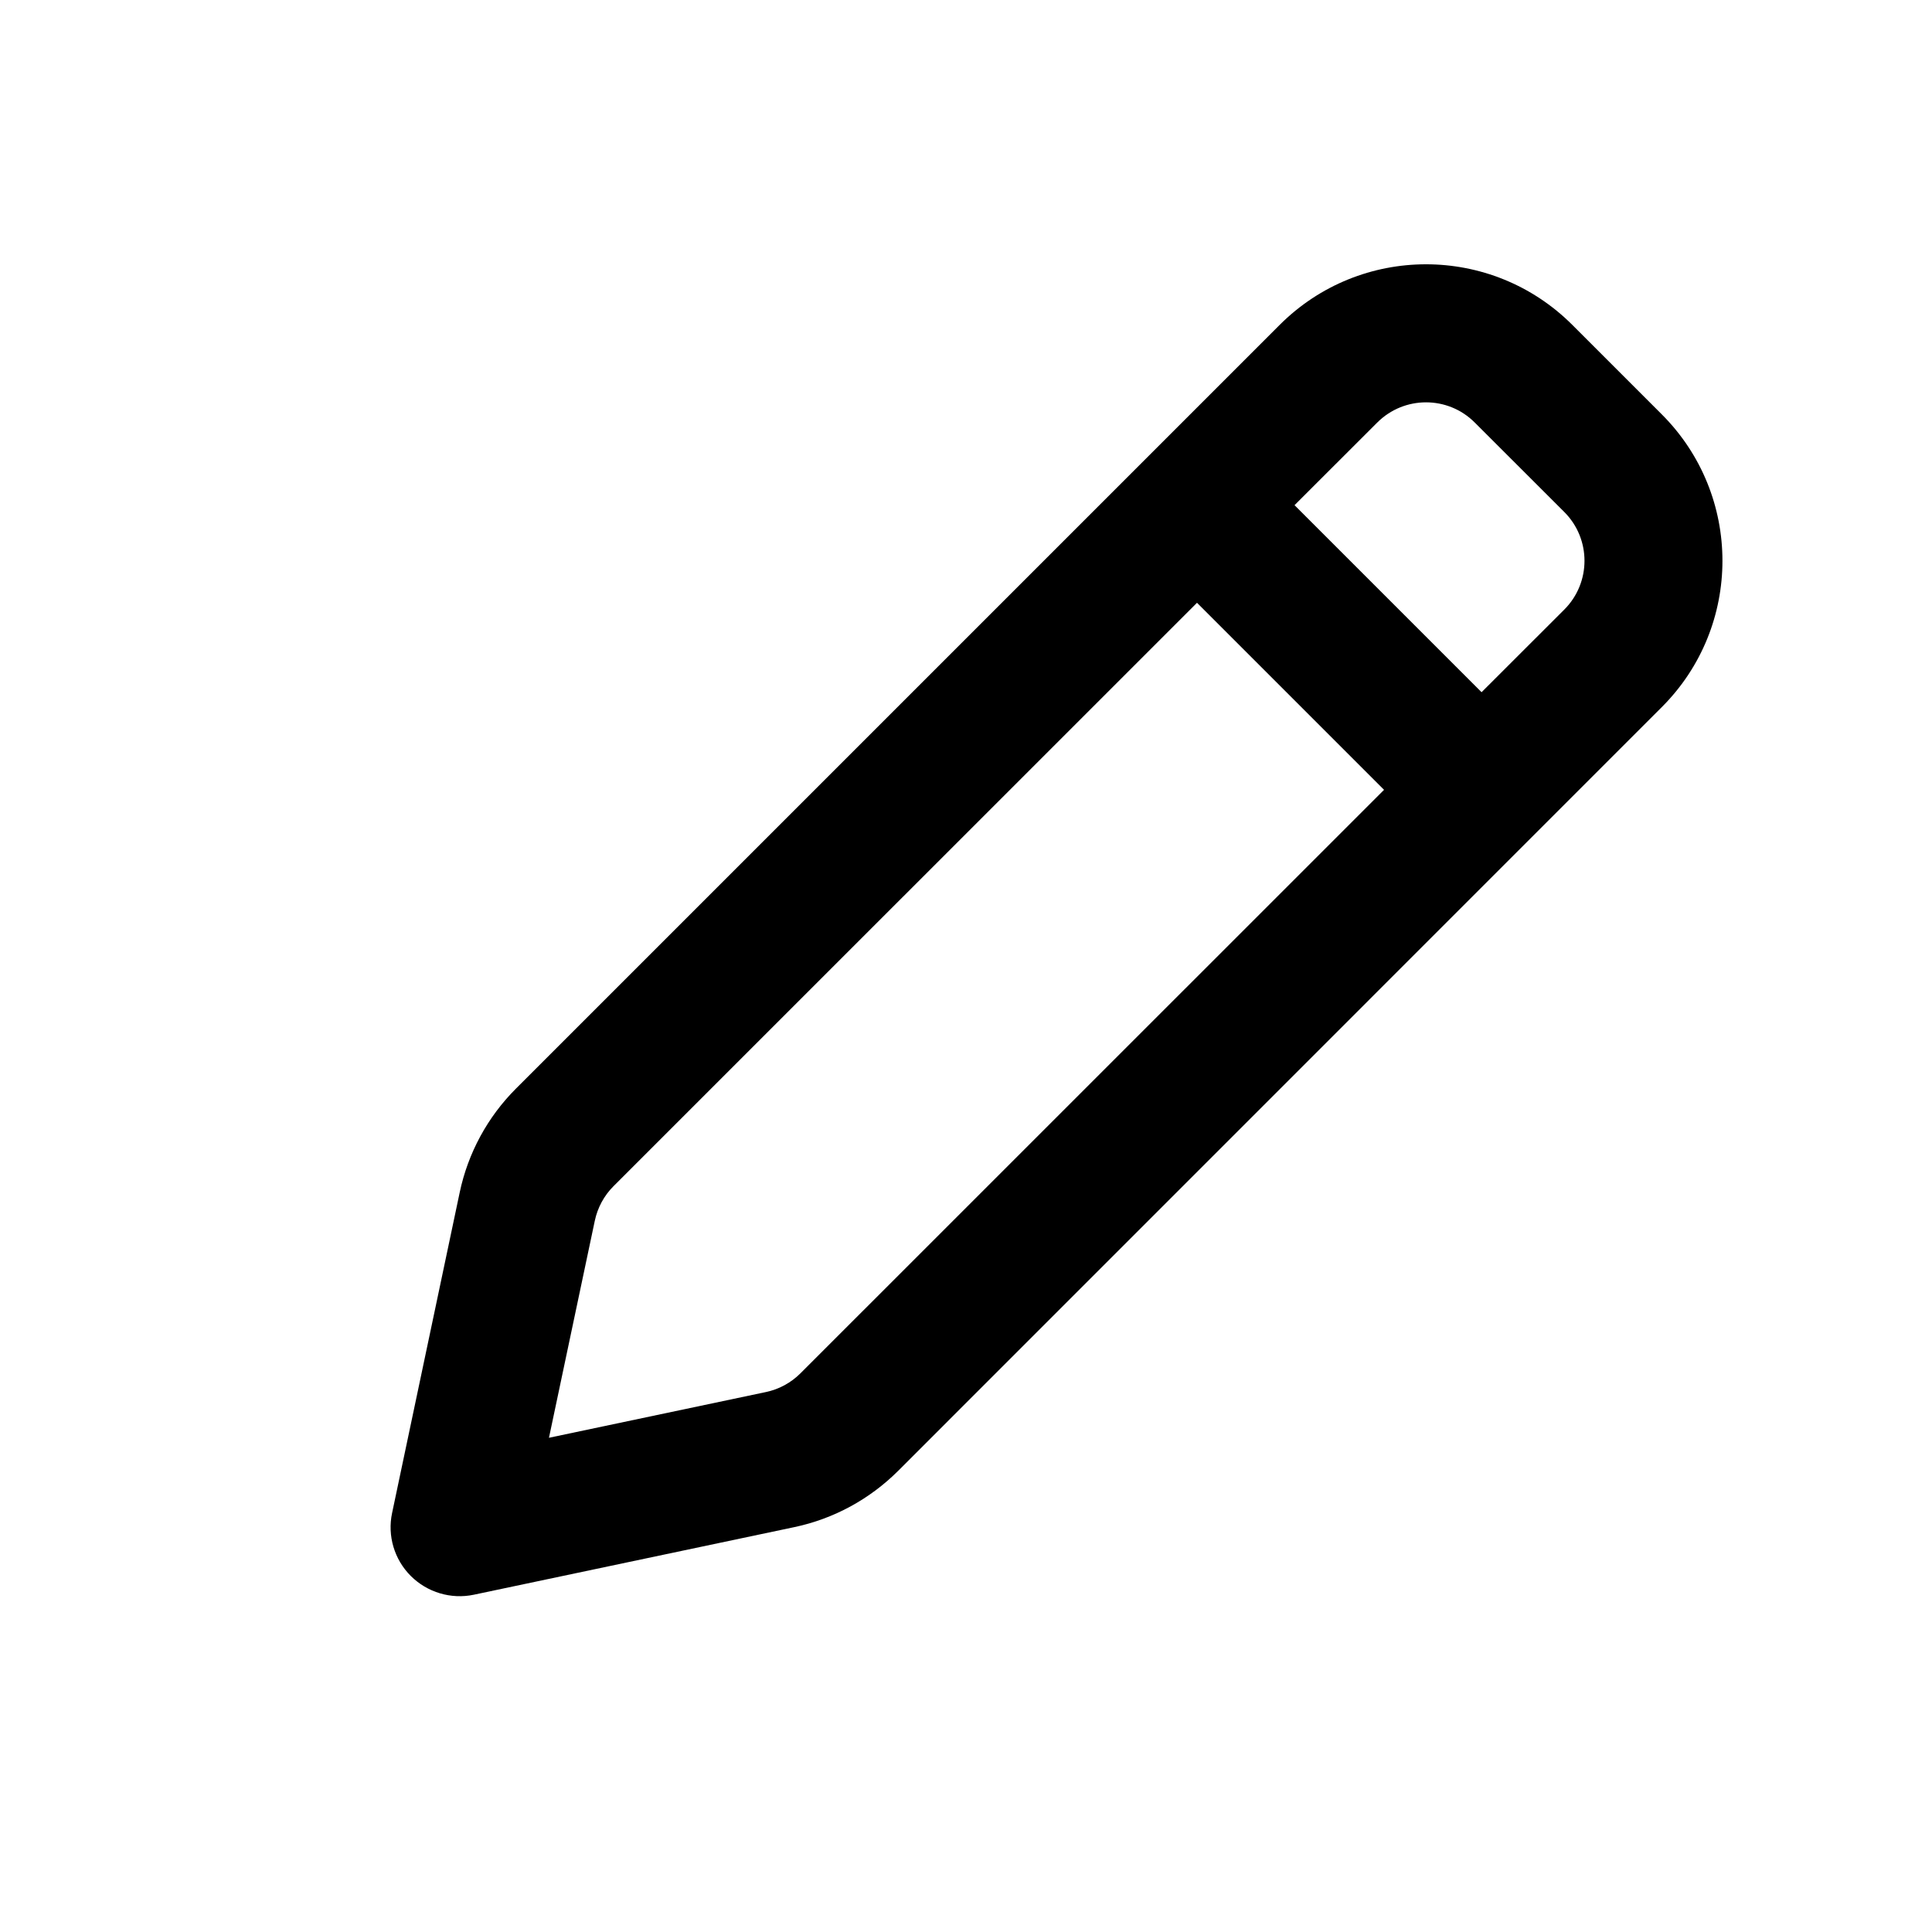
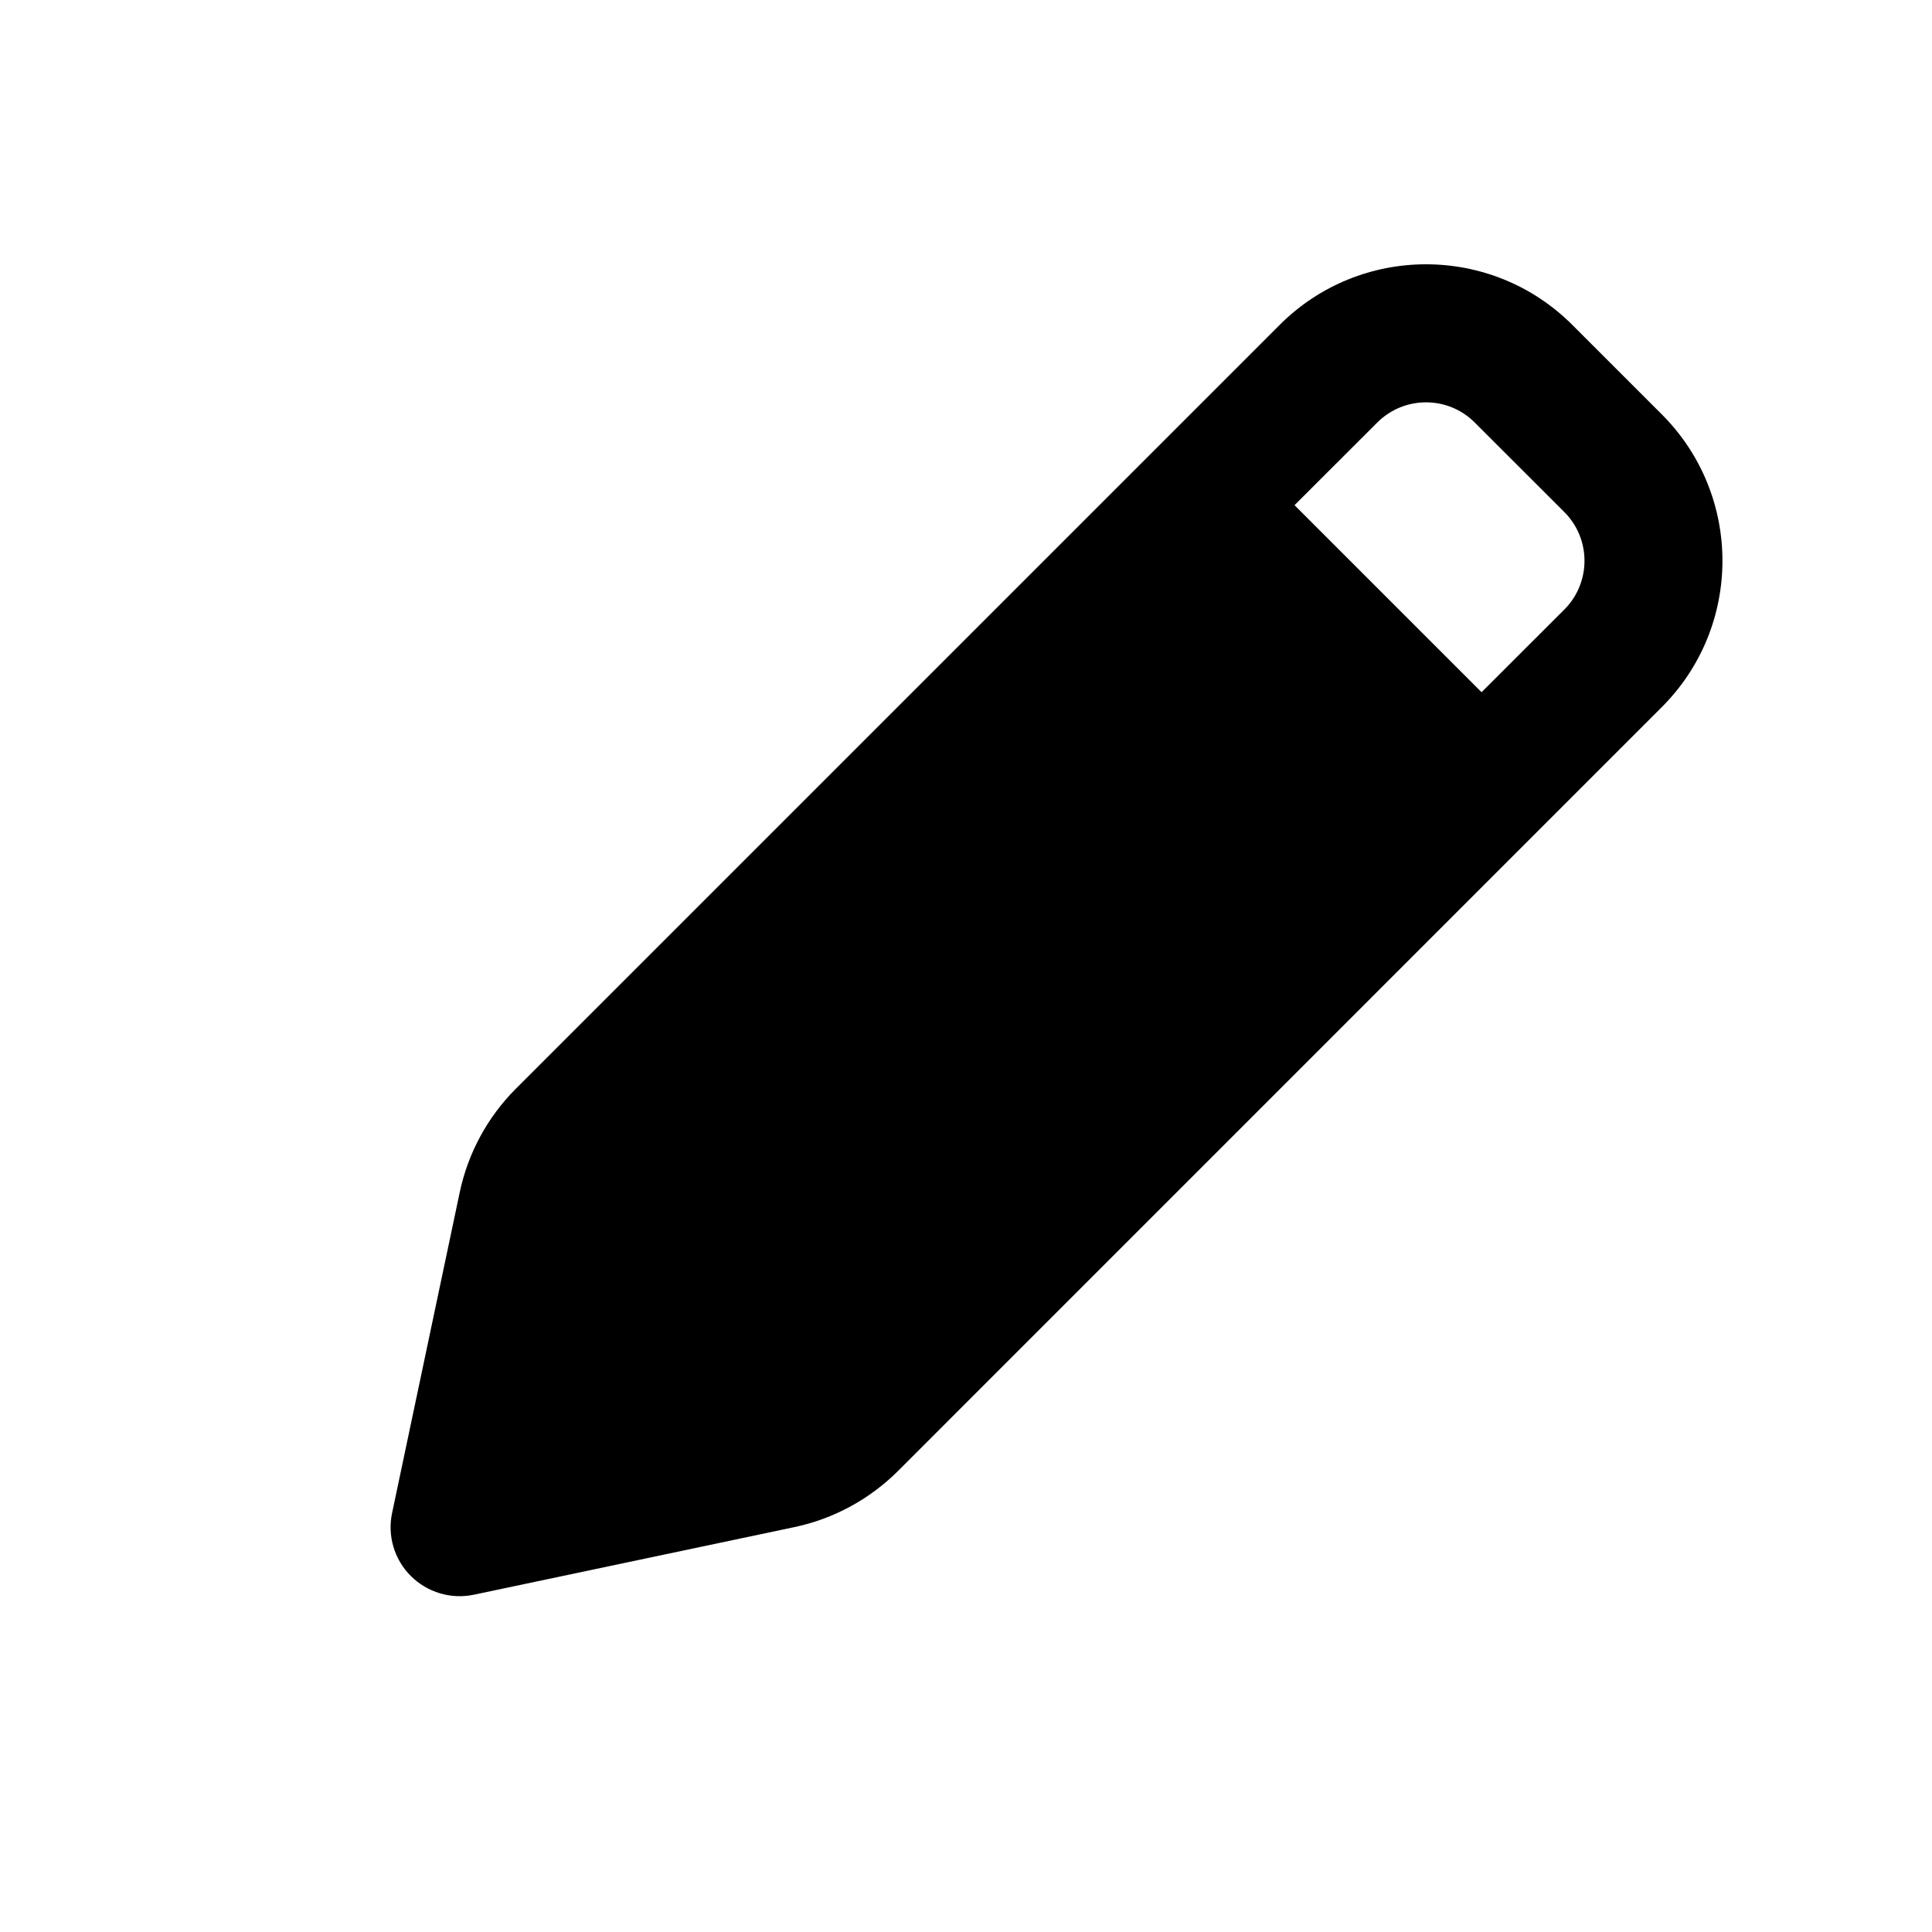
<svg xmlns="http://www.w3.org/2000/svg" width="21" height="21" viewBox="0 0 21 21" fill="none">
-   <path fill-rule="evenodd" clip-rule="evenodd" d="M17.091 3.532C16.212 2.653 14.788 2.653 13.909 3.532L5.607 11.834C5.299 12.142 5.087 12.534 4.997 12.96L4.262 16.445C4.209 16.693 4.286 16.951 4.465 17.13C4.645 17.309 4.902 17.386 5.15 17.334L8.635 16.599C9.062 16.509 9.453 16.296 9.762 15.988L18.063 7.686C18.942 6.808 18.942 5.383 18.063 4.504L17.091 3.532ZM14.97 4.593C15.263 4.3 15.738 4.3 16.03 4.593L17.003 5.565C17.296 5.858 17.296 6.333 17.003 6.626L16.104 7.524L14.071 5.491L14.97 4.593ZM13.011 6.552L6.668 12.894C6.565 12.997 6.495 13.128 6.465 13.27L5.967 15.628L8.325 15.131C8.468 15.101 8.598 15.03 8.701 14.927L15.044 8.585L13.011 6.552Z" fill="currentColor" />
+   <path fillRule="evenodd" clipRule="evenodd" d="M17.091 3.532C16.212 2.653 14.788 2.653 13.909 3.532L5.607 11.834C5.299 12.142 5.087 12.534 4.997 12.96L4.262 16.445C4.209 16.693 4.286 16.951 4.465 17.13C4.645 17.309 4.902 17.386 5.15 17.334L8.635 16.599C9.062 16.509 9.453 16.296 9.762 15.988L18.063 7.686C18.942 6.808 18.942 5.383 18.063 4.504L17.091 3.532ZM14.97 4.593C15.263 4.3 15.738 4.3 16.03 4.593L17.003 5.565C17.296 5.858 17.296 6.333 17.003 6.626L16.104 7.524L14.071 5.491L14.97 4.593ZM13.011 6.552L6.668 12.894C6.565 12.997 6.495 13.128 6.465 13.27L5.967 15.628L8.325 15.131C8.468 15.101 8.598 15.03 8.701 14.927L15.044 8.585L13.011 6.552Z" fill="currentColor" />
</svg>
